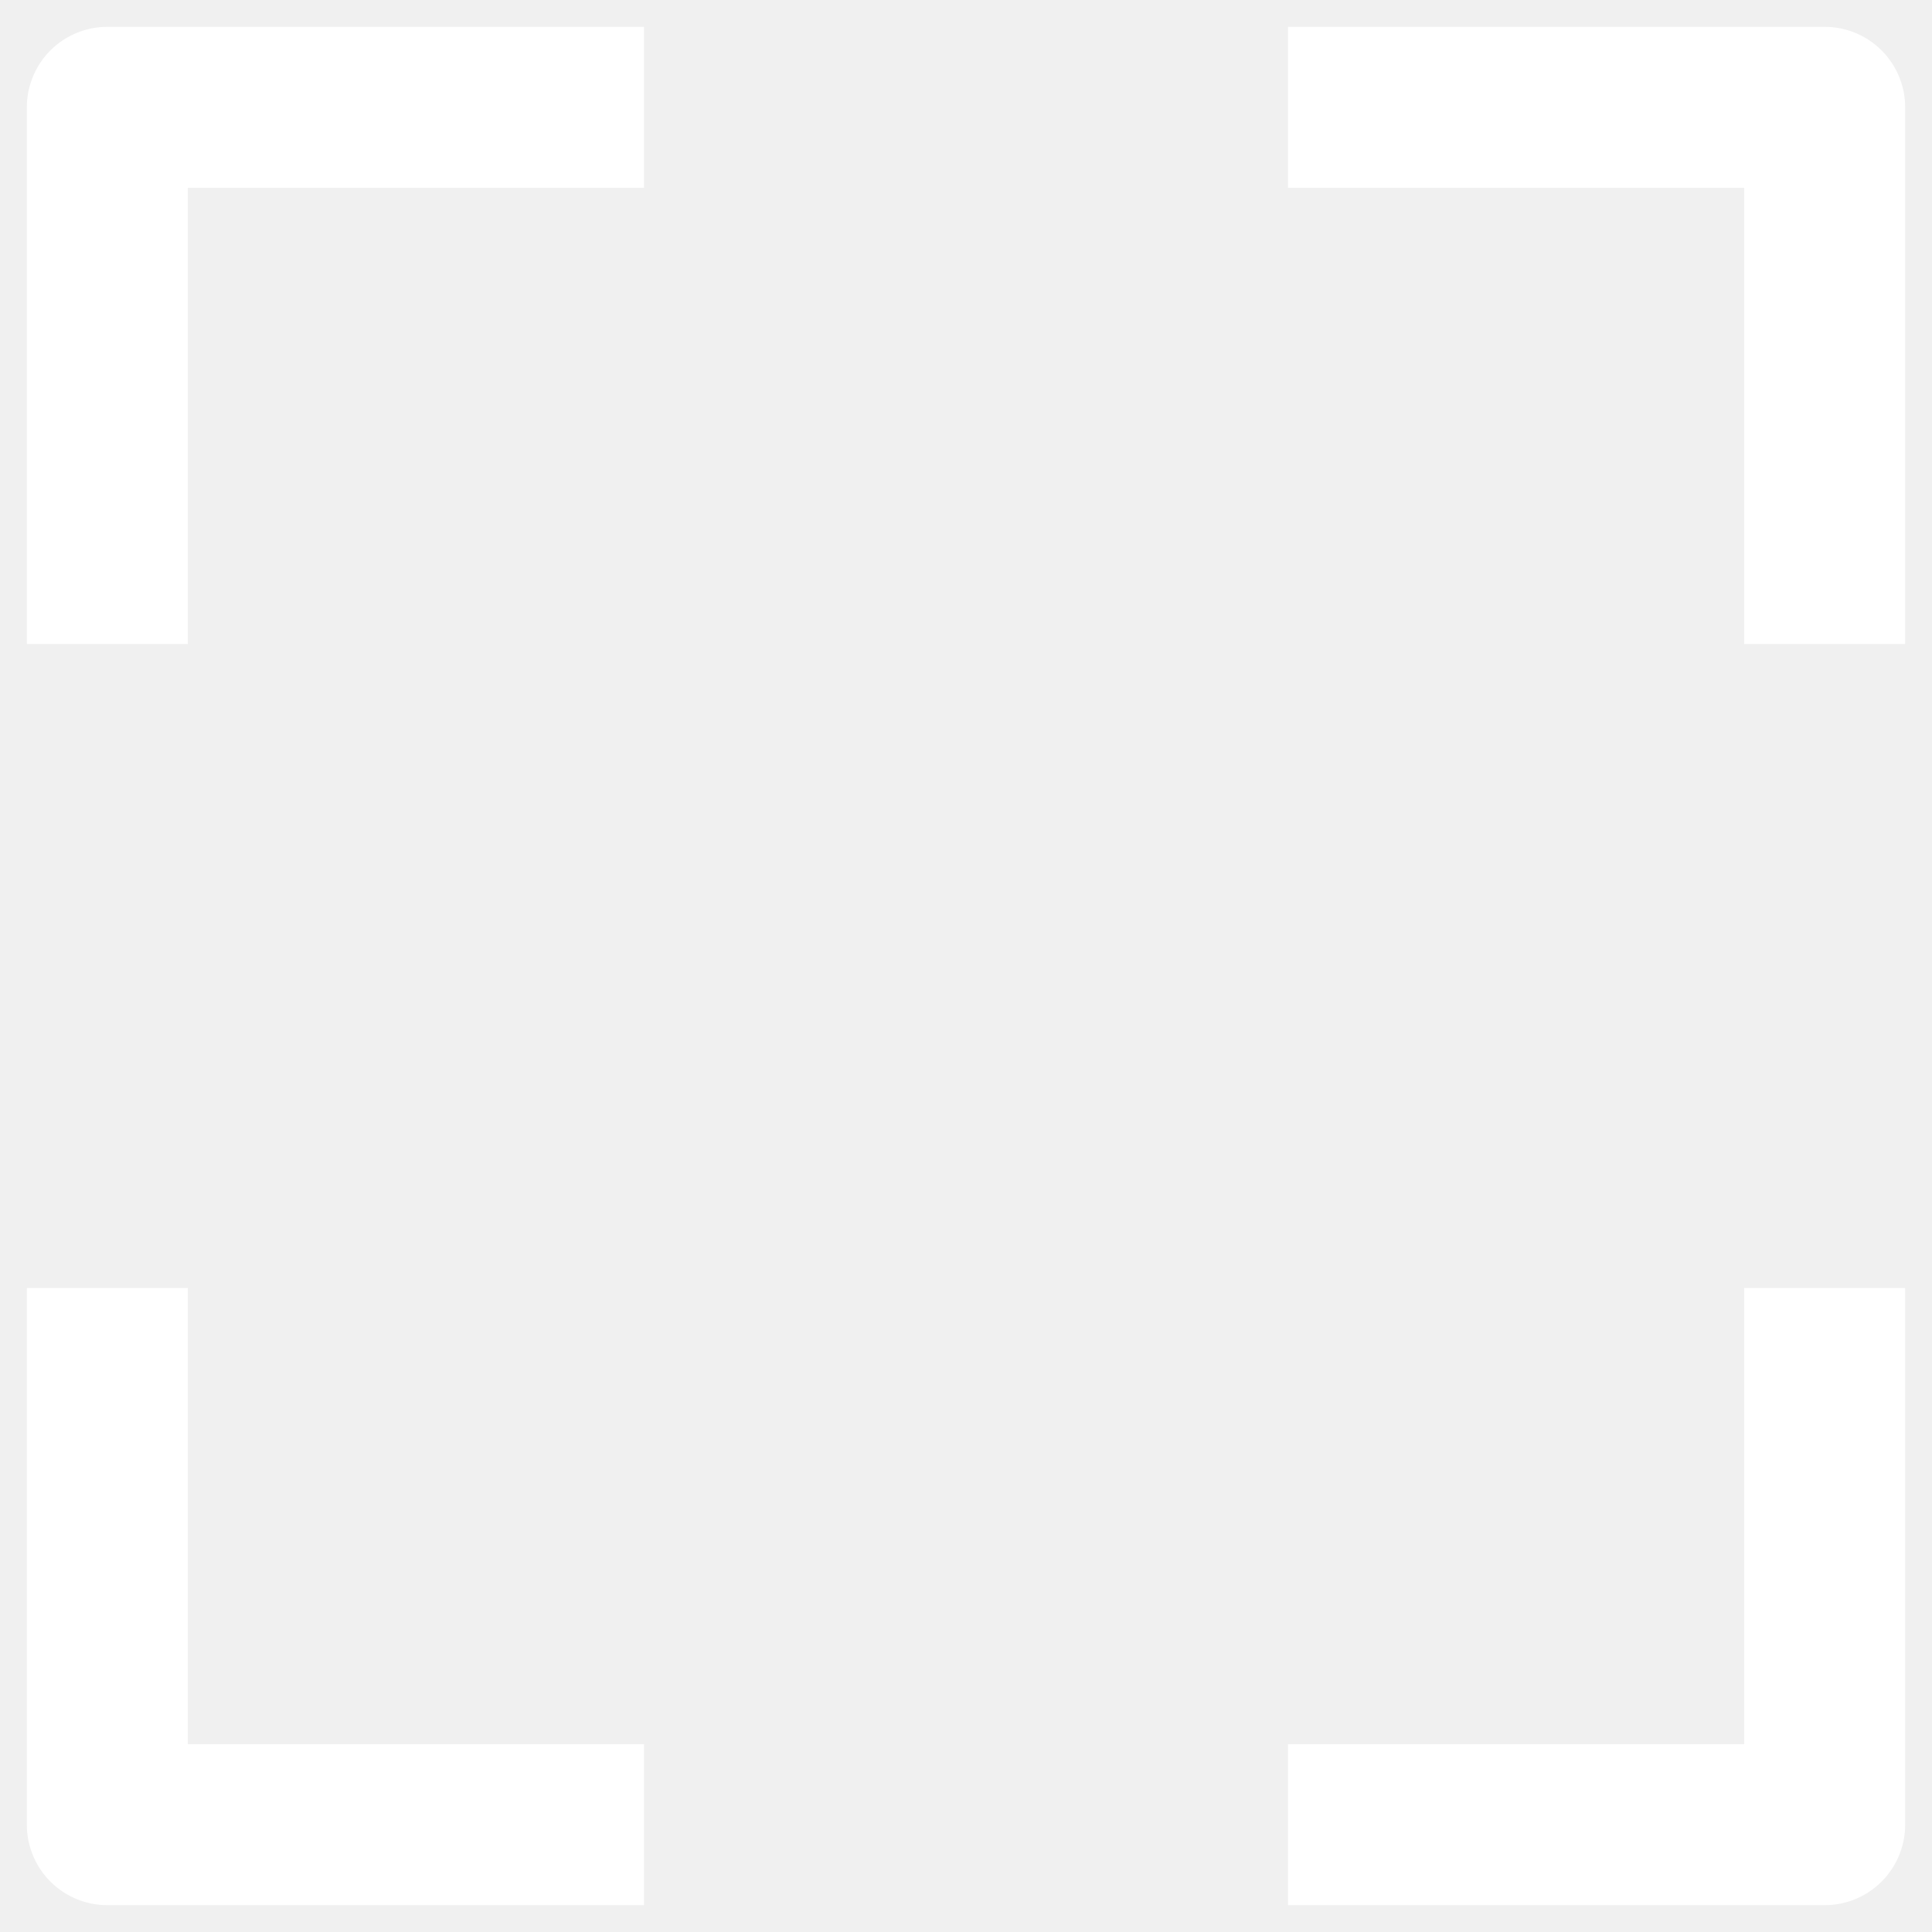
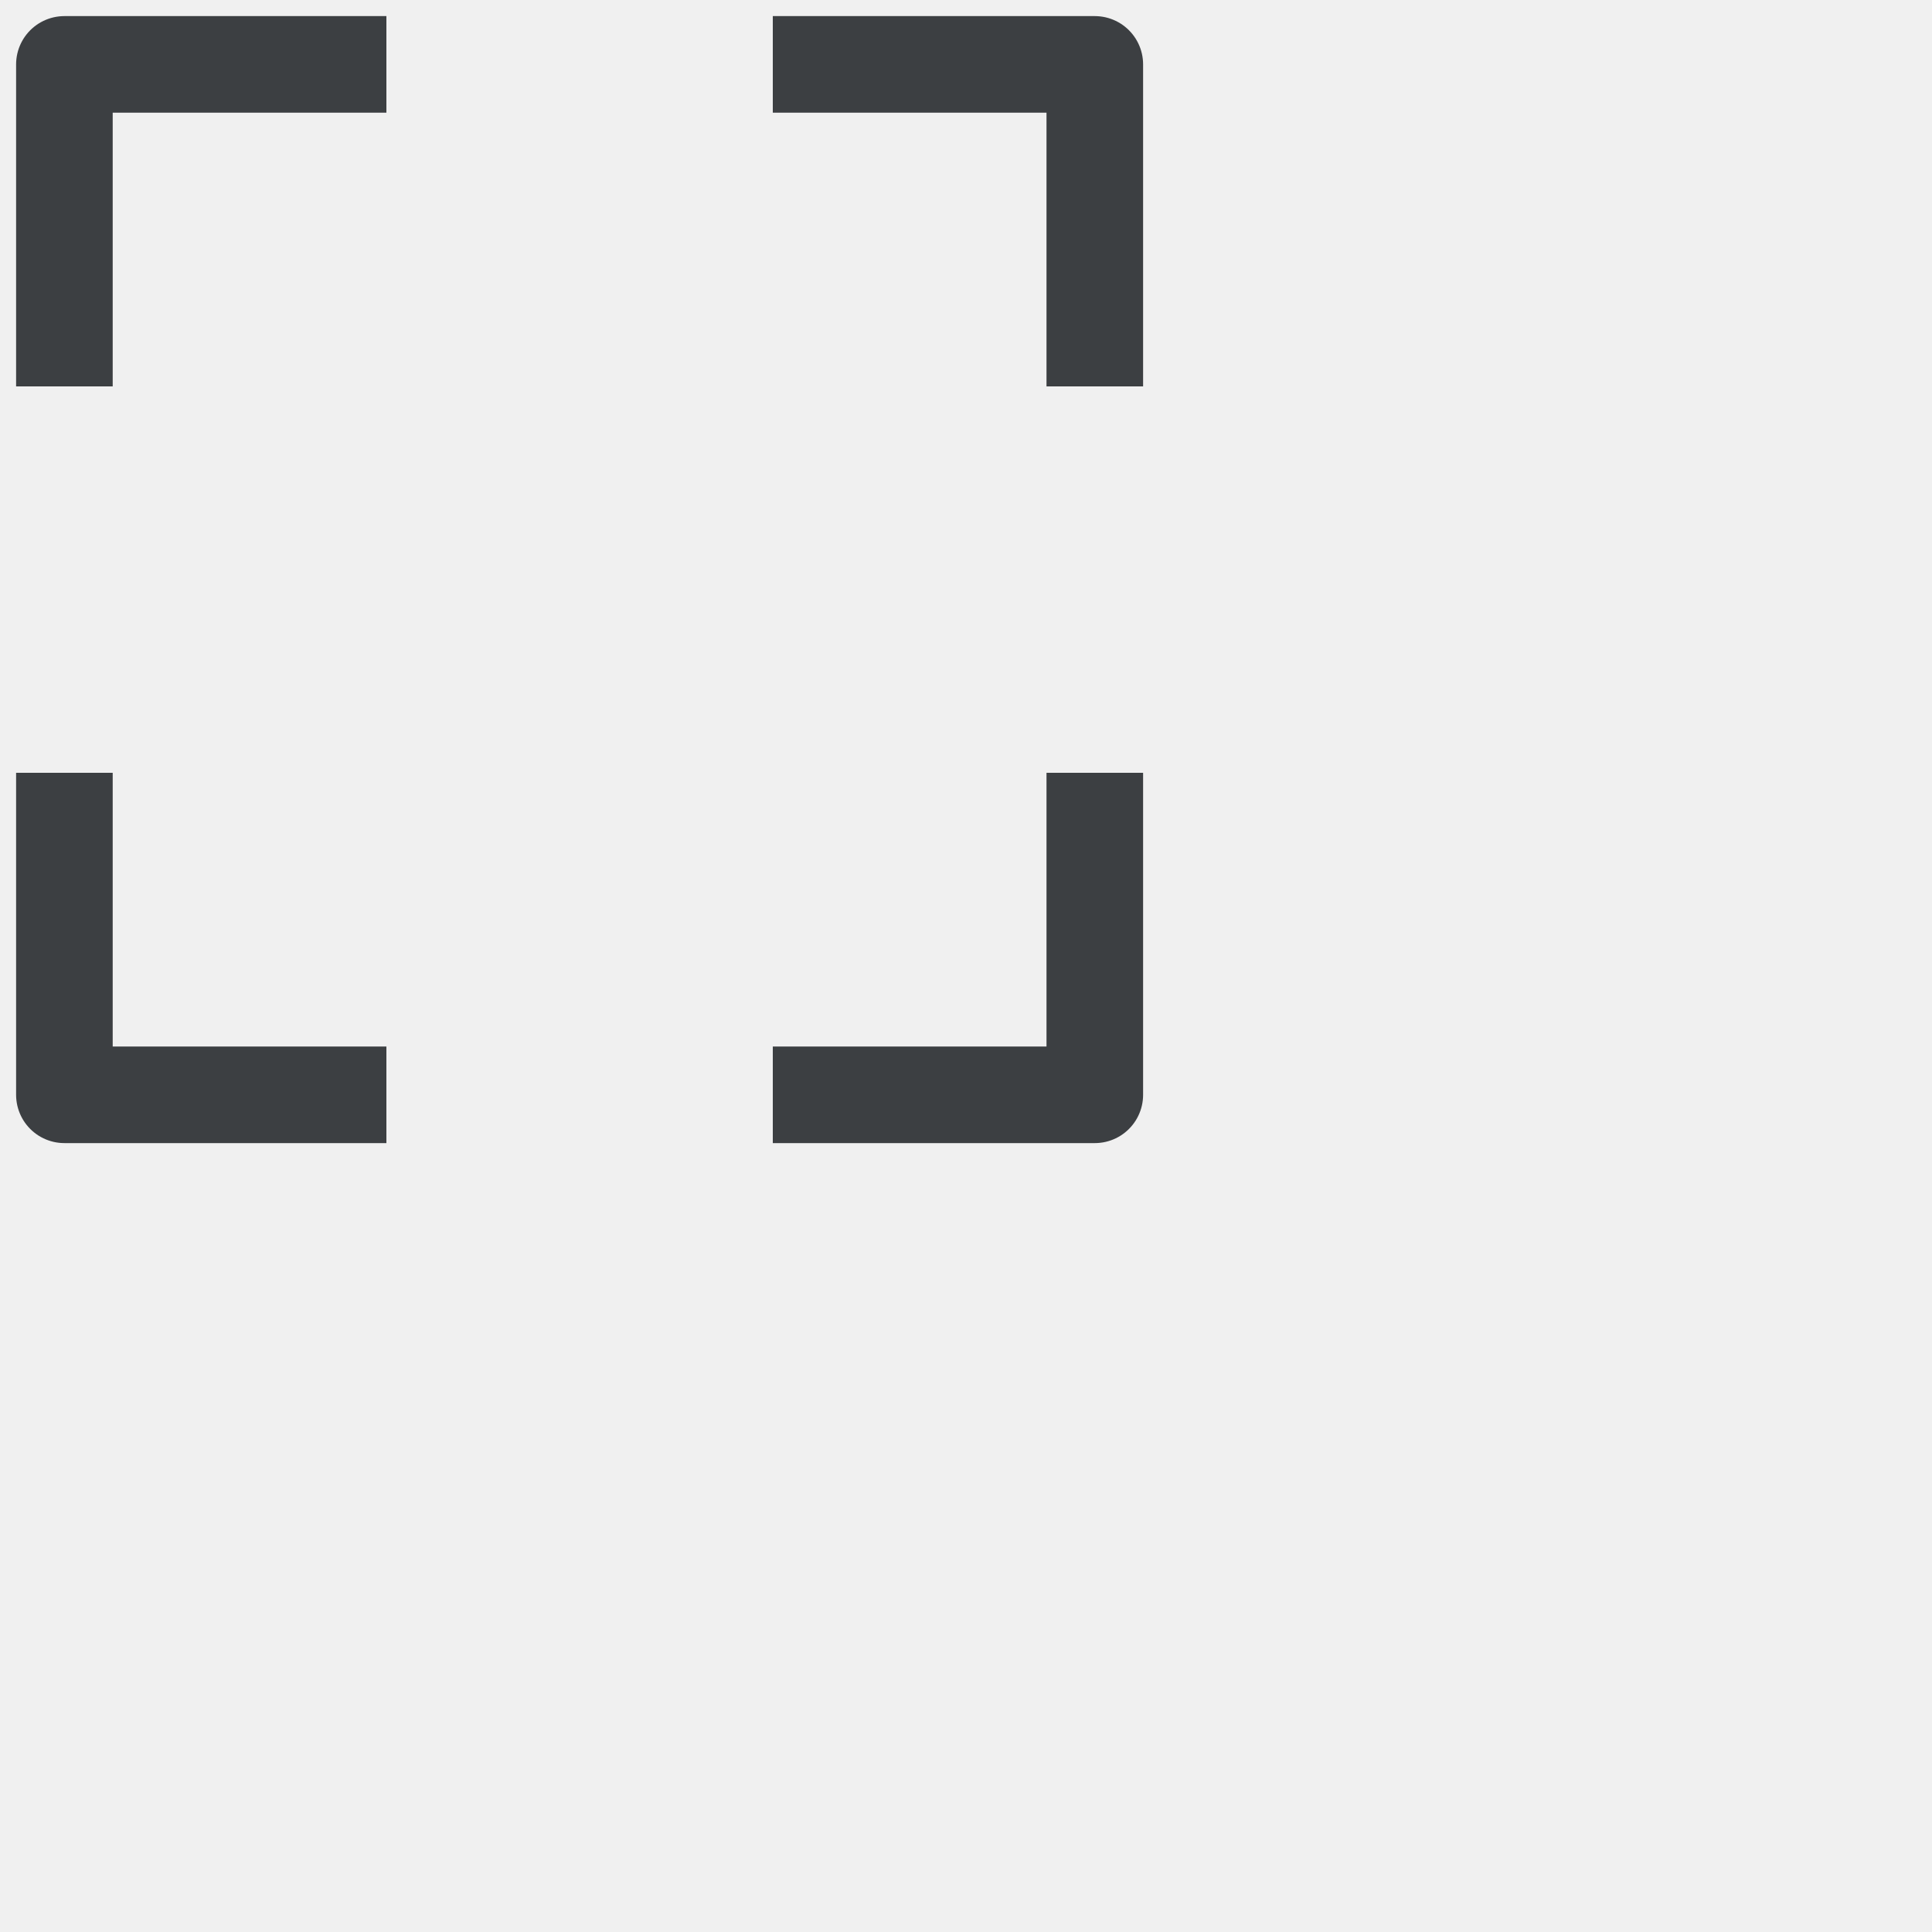
- <svg xmlns="http://www.w3.org/2000/svg" width="18" height="18" viewBox="0 0 18 18" version="1.1" aria-labelledby="fullscreenTitleID fullscreenDescID">
-   <g fill="none" fill-rule="evenodd" stroke="#fff" stroke-linejoin="round" stroke-width="1.5">
-     <path d="m12 1h5v5" />
-     <path d="m12 12h5v5" transform="matrix(1 0 0 -1 0 29)" />
-     <path d="m1 1h5v5" transform="matrix(-1 0 0 1 7 0)" />
-     <path d="m1 12h5v5" transform="matrix(-1 0 0 -1 7 29)" />
+ <svg xmlns="http://www.w3.org/2000/svg" height="30" width="30" viewbox="0 0 100 100" aria-labelledby="fullscreenTitleID fullscreenDescID">
+   <g fill="none" fill-rule="evenodd" stroke="#3c3f42" stroke-linejoin="round" stroke-width="1.5">
+     <path d="M12 1h5v5M12 17h5v-5M6 1H1v5M6 17H1v-5" />
  </g>
</svg>
